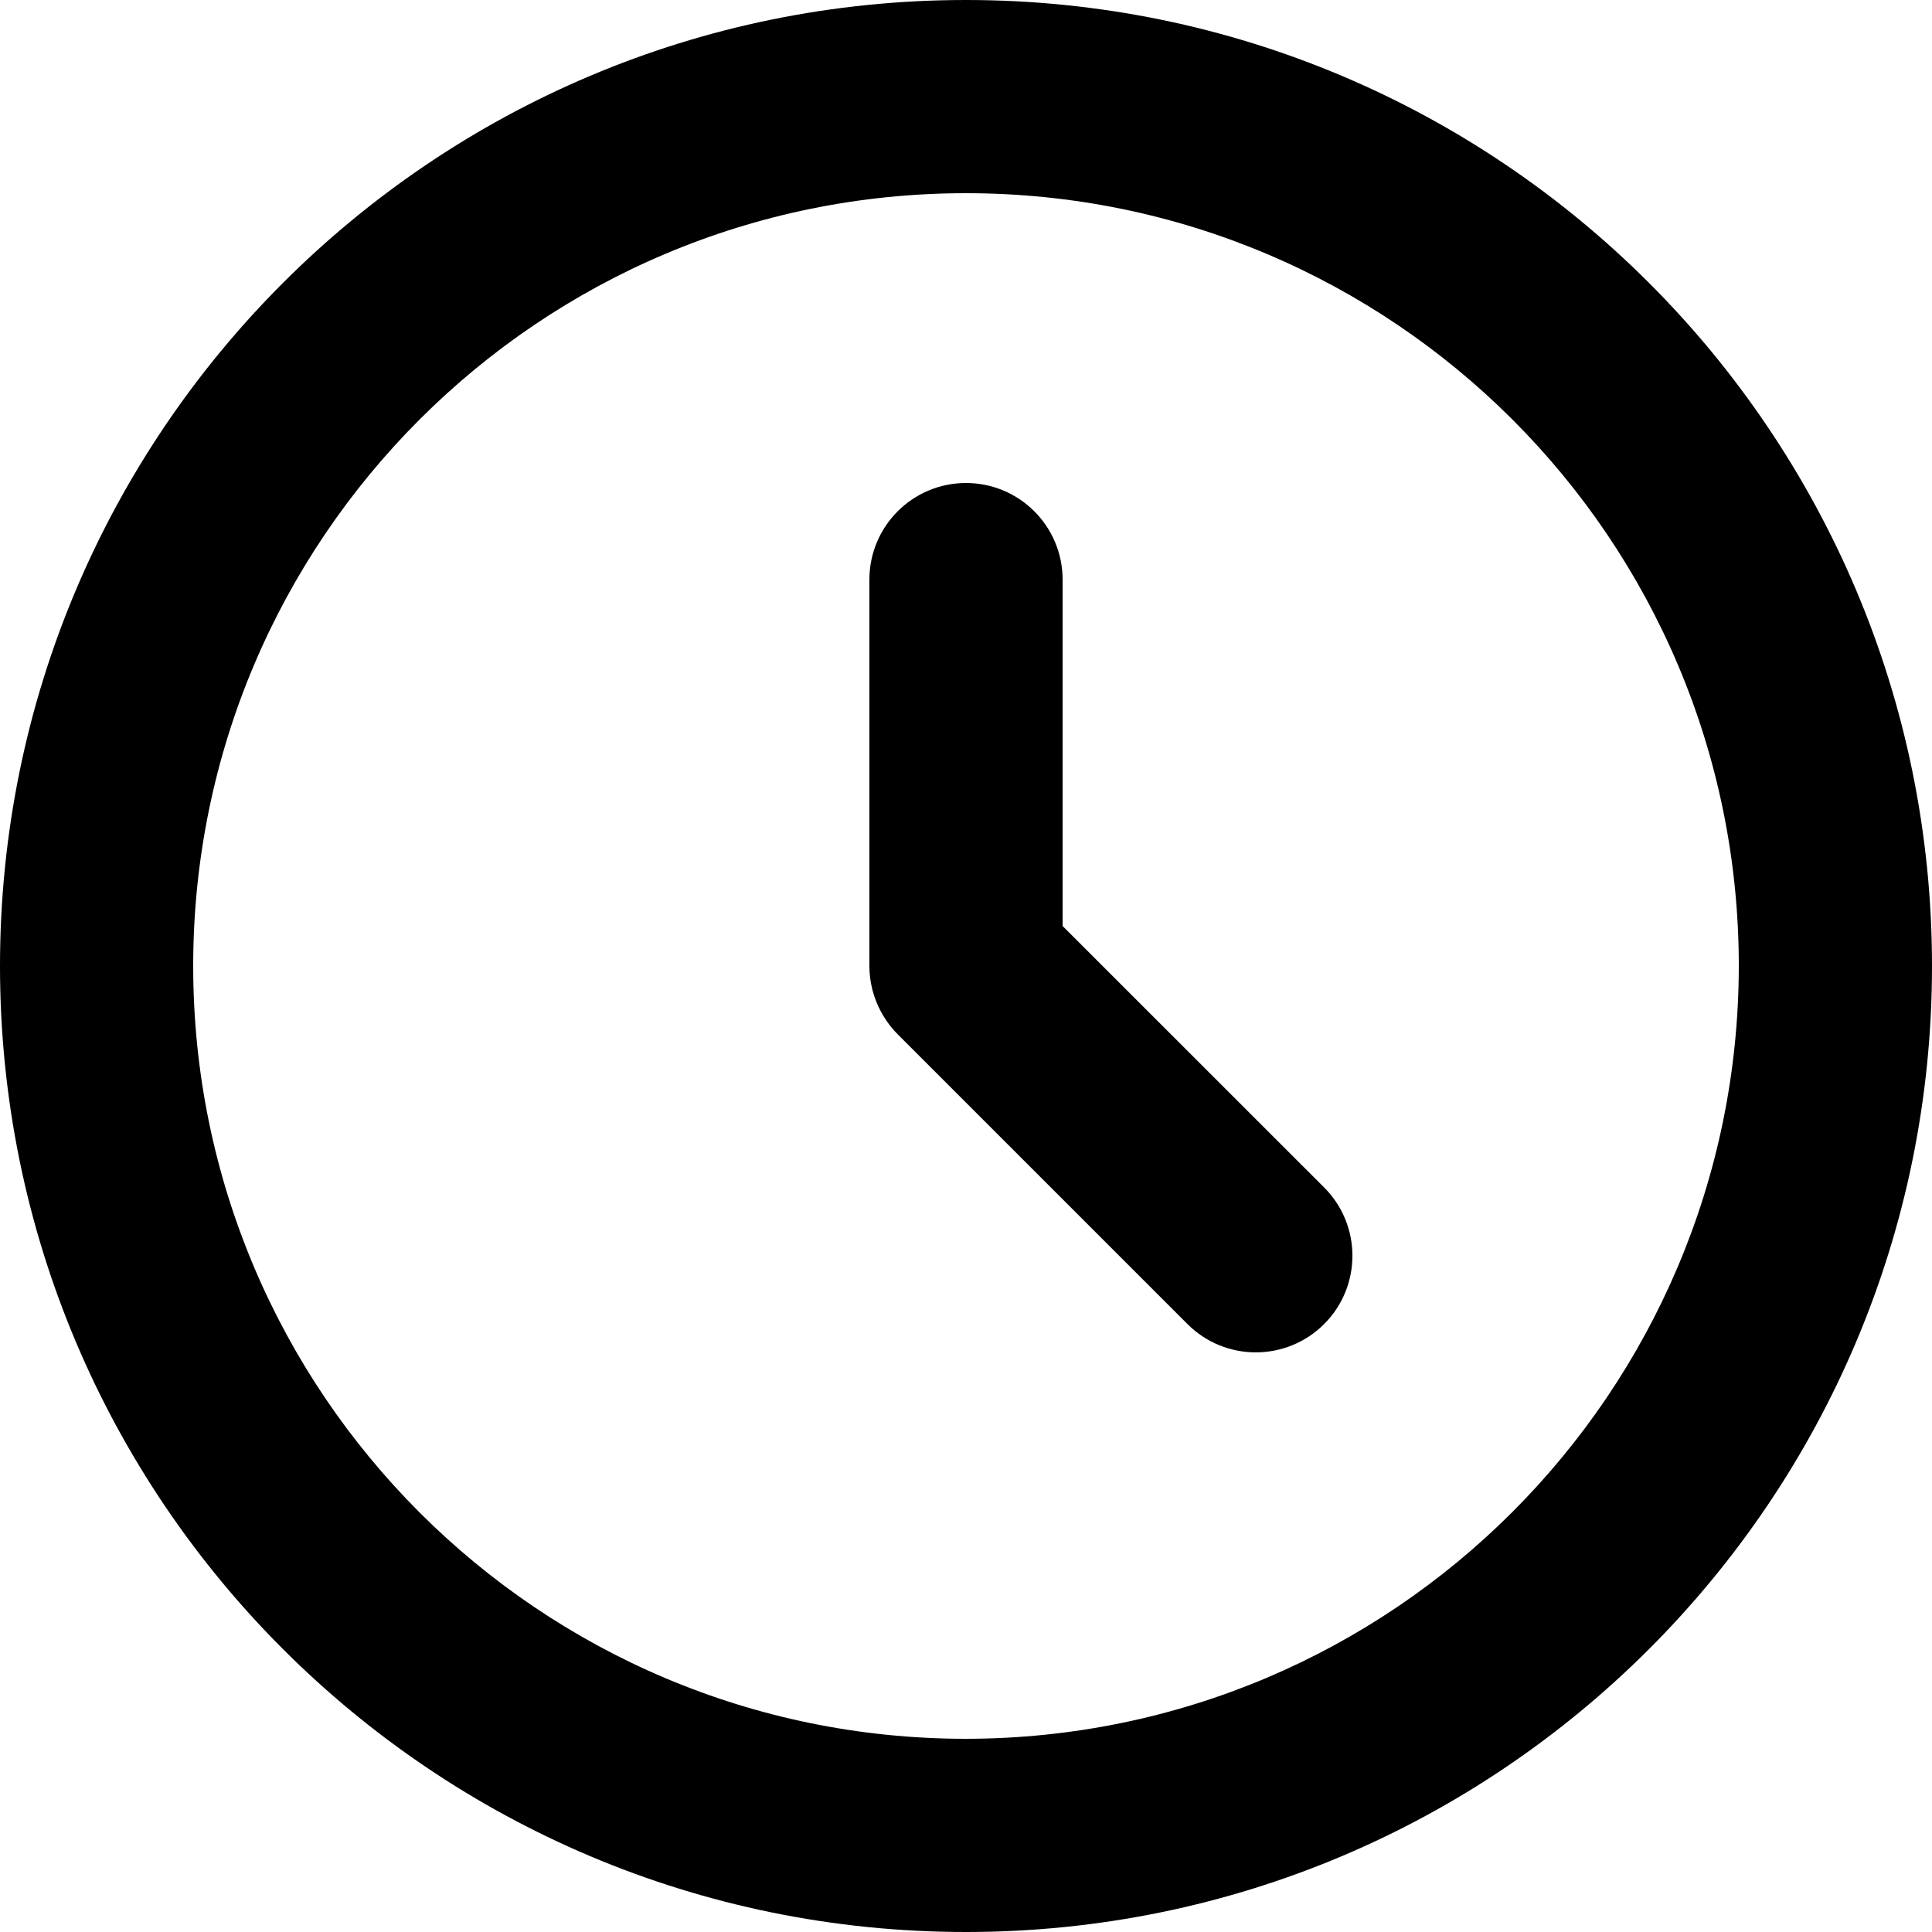
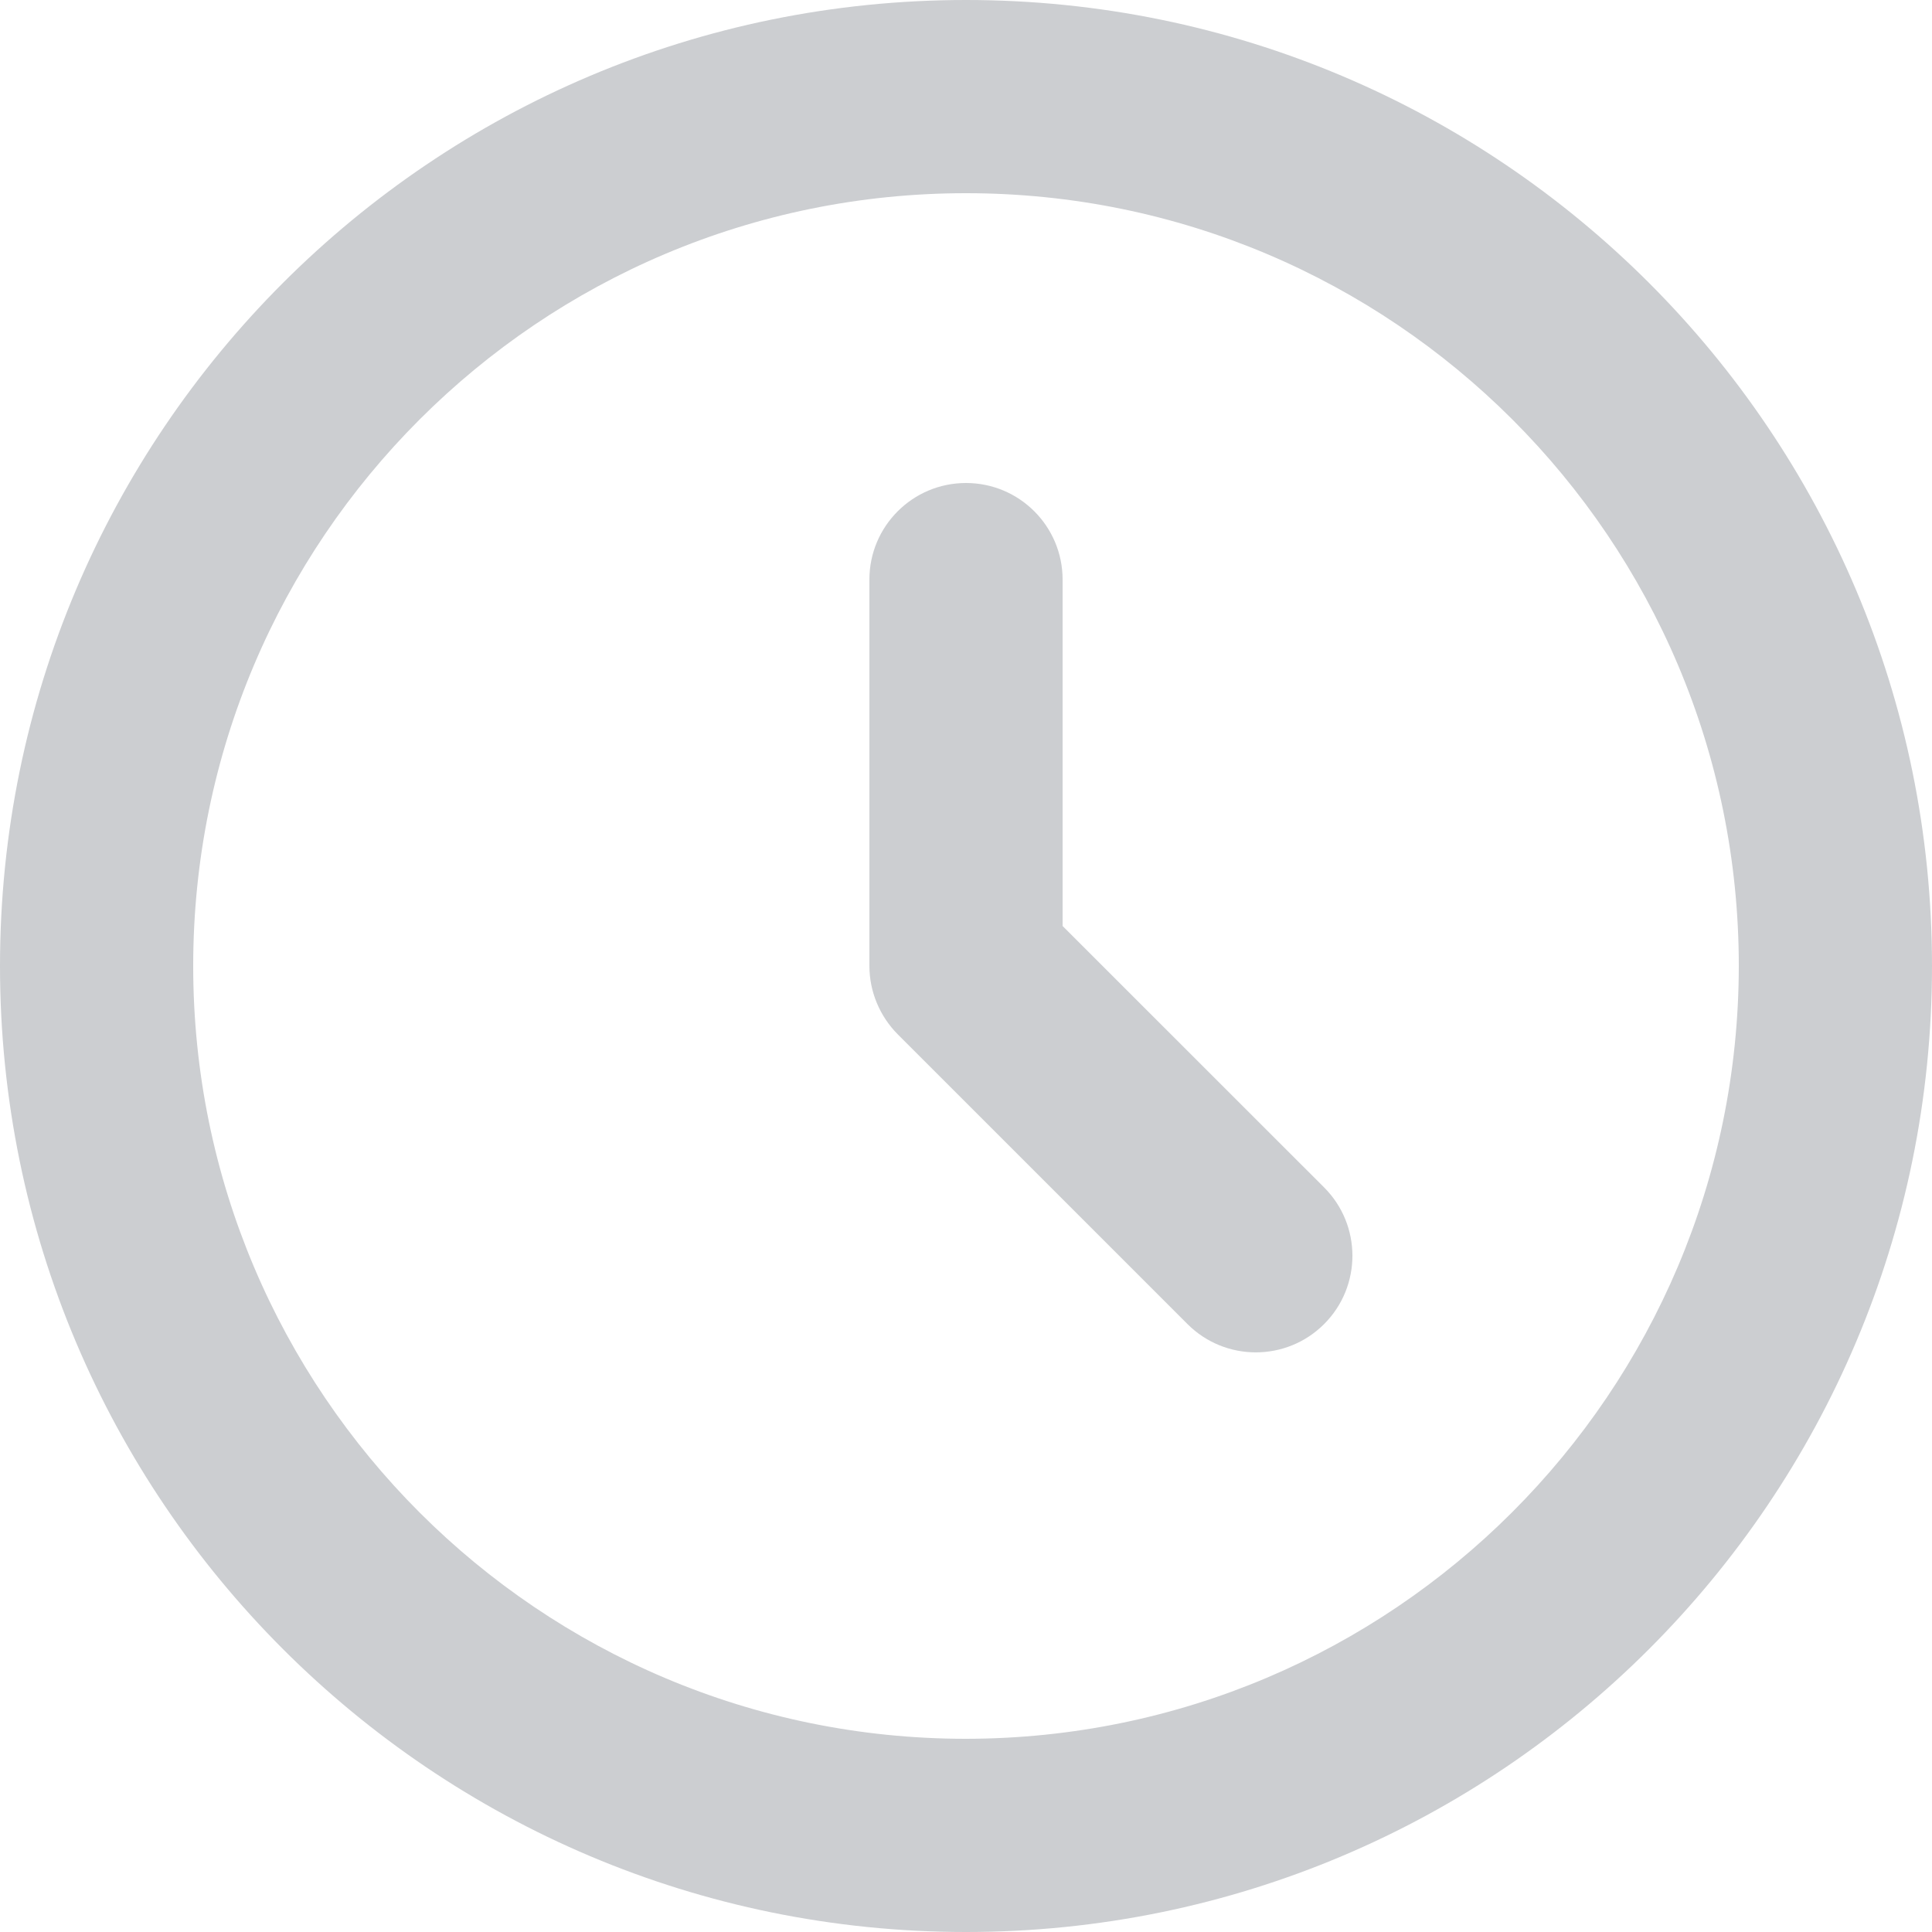
<svg xmlns="http://www.w3.org/2000/svg" width="20" height="20" viewBox="0 0 20 20">
+   <defs>
+     <style>
+       .cls-1 {
+         fill: #ccced1;
+       }
+     </style>
+   </defs>
  <g transform="translate(-2986 -660)">
-     <path d="M2997,669.586V666a1,1,0,1,0-2,0v4h0a1,1,0,0,0,.077.383,1.015,1.015,0,0,0,.216.324h0l3,3a1,1,0,0,0,1.414-1.415Z" />
-     <path d="M2996,660a10,10,0,1,0,10,10A10,10,0,0,0,2996,660Zm0,18a8,8,0,1,1,8-8A8.009,8.009,0,0,1,2996,678Z" />
+     <path class="cls-1" d="M2997,669.586V666a1,1,0,1,0-2,0v4h0a1,1,0,0,0,.077.383,1.015,1.015,0,0,0,.216.324h0l3,3a1,1,0,0,0,1.414-1.415Z" />
+     <path class="cls-1" d="M2996,660a10,10,0,1,0,10,10A10,10,0,0,0,2996,660Zm0,18a8,8,0,1,1,8-8A8.009,8.009,0,0,1,2996,678Z" />
  </g>
</svg>
